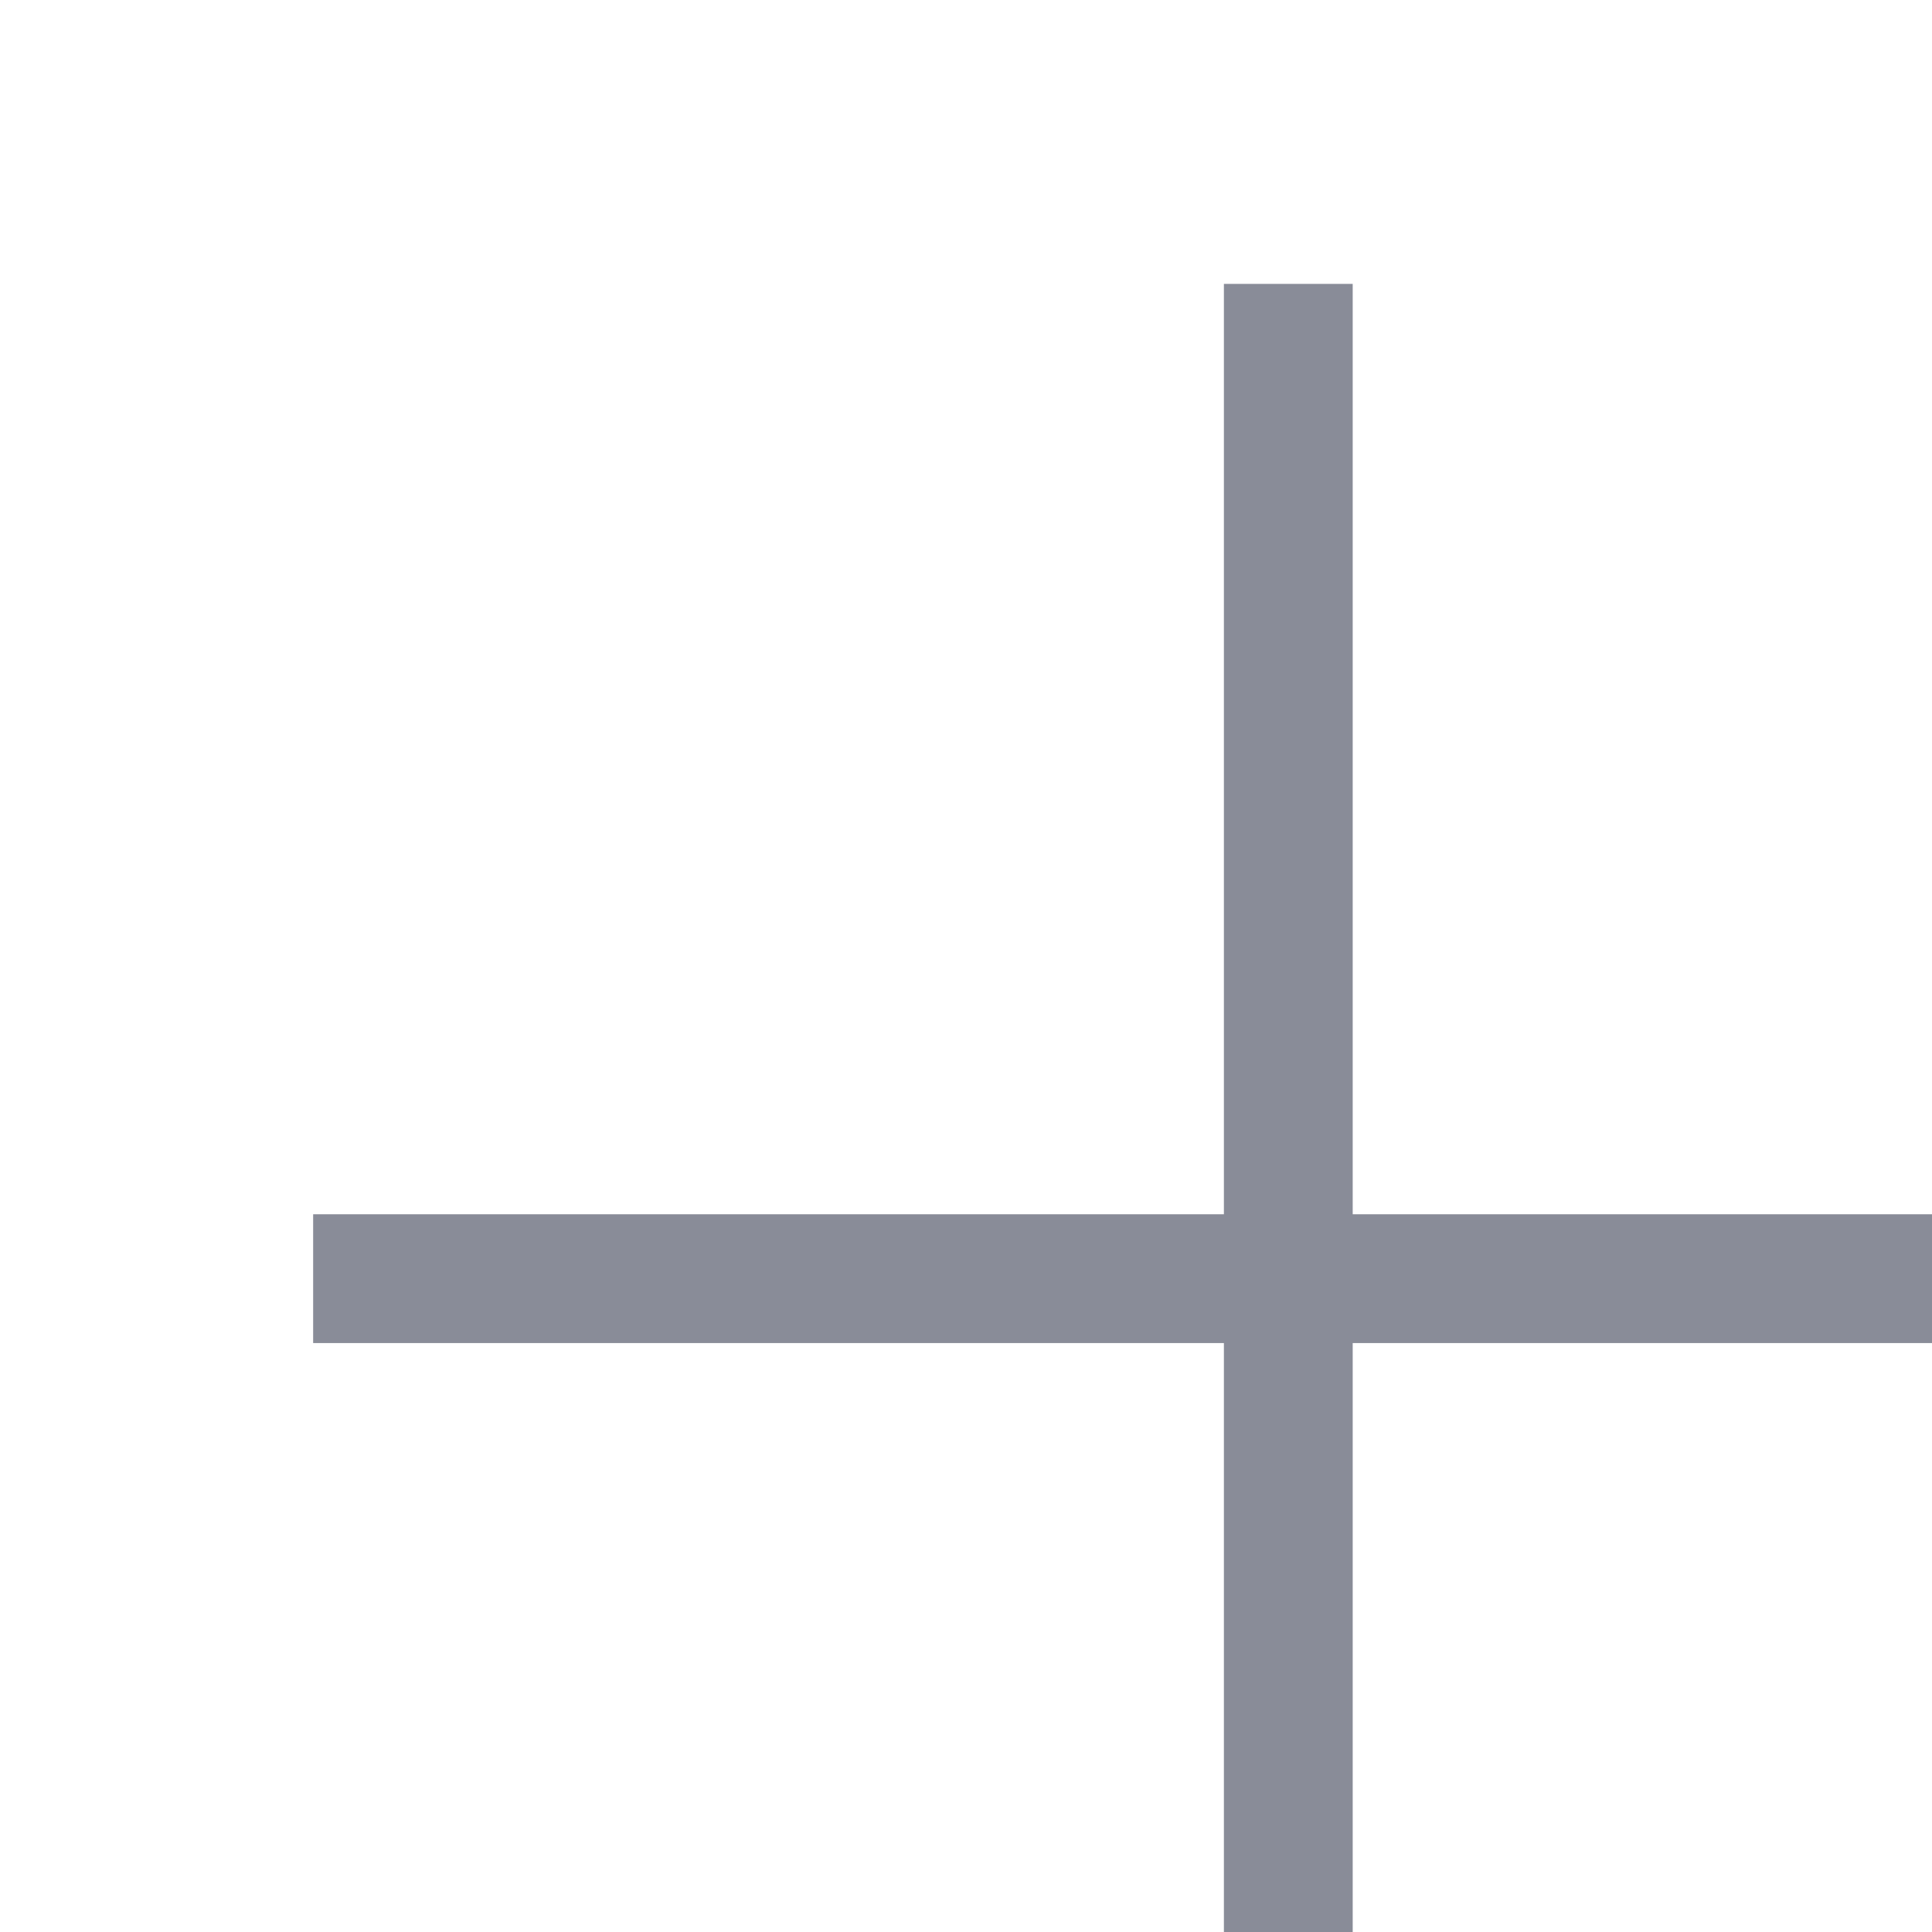
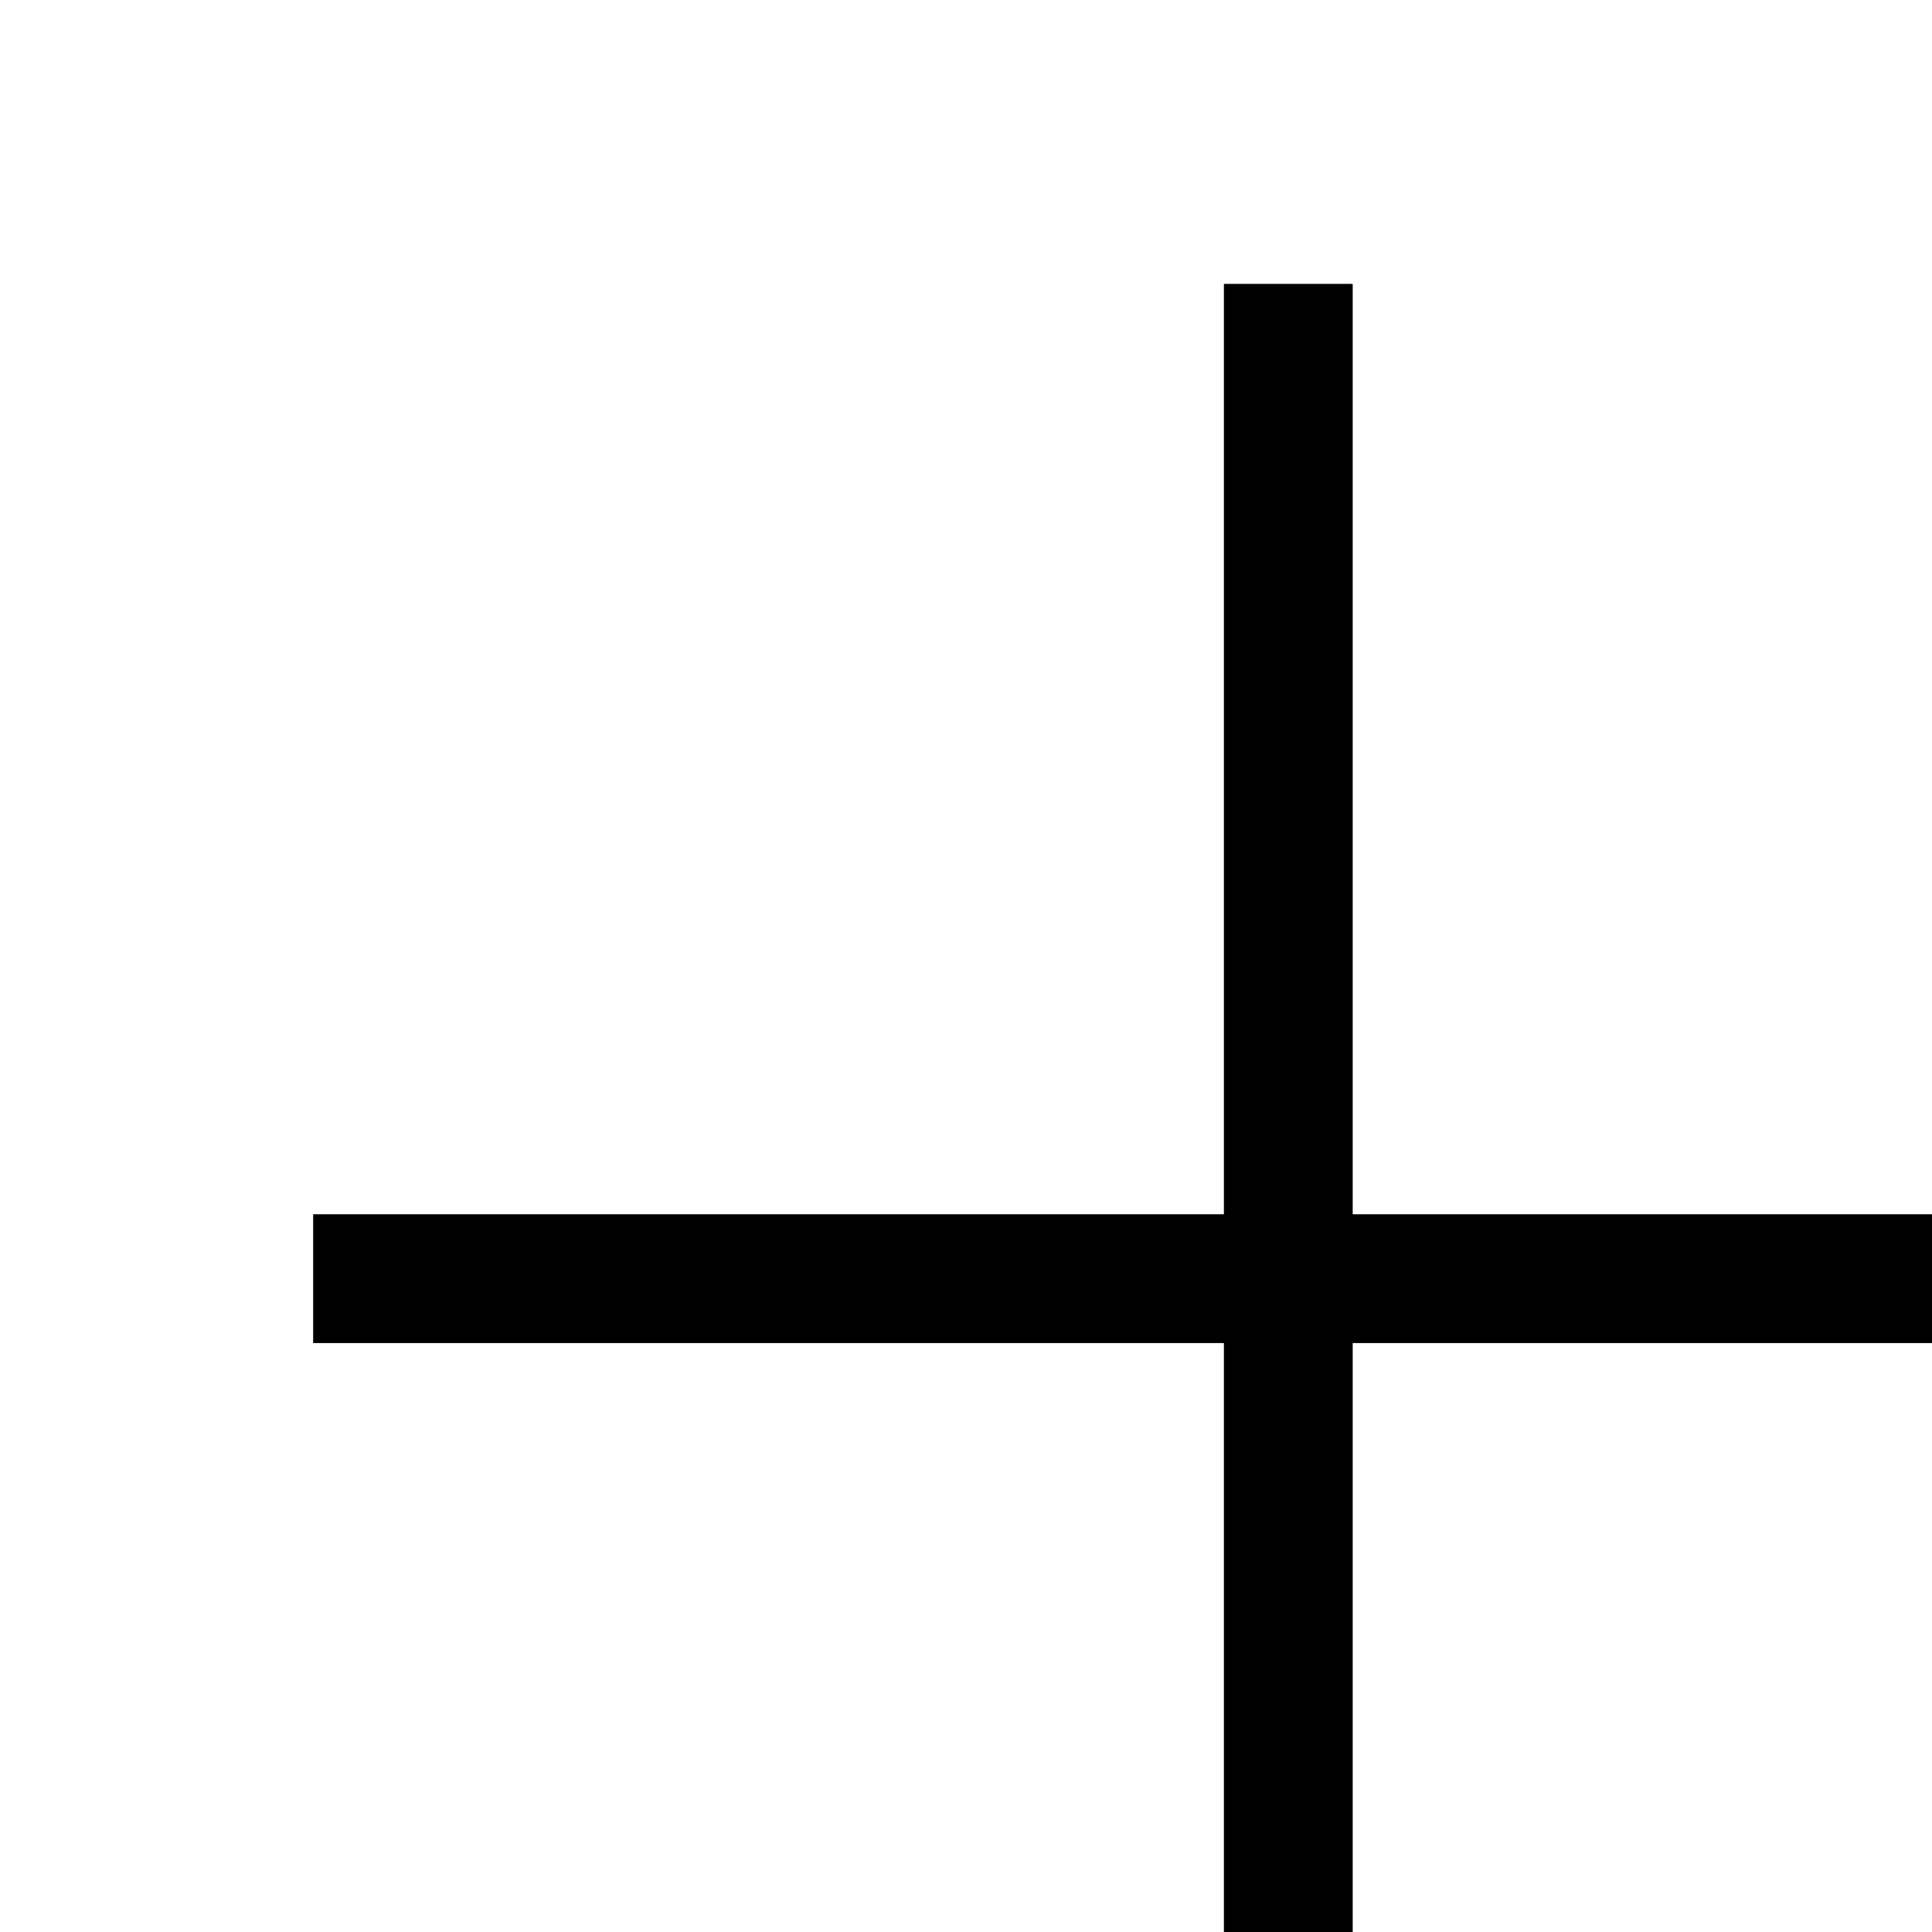
- <svg xmlns="http://www.w3.org/2000/svg" fill="none">
-   <rect x="1.945" y="7.542" width="12" height="0.8" fill="#898C98" />
-   <rect x="7.602" y="13.764" width="12" height="0.8" transform="rotate(-90 7.60156 13.7637)" fill="#898C98" />
+ <svg xmlns="http://www.w3.org/2000/svg" fill="currentColor">
+   <rect x="1.945" y="7.542" width="12" height="0.8" fill="currentColor" />
+   <rect x="7.602" y="13.764" width="12" height="0.8" transform="rotate(-90 7.60156 13.7637)" fill="currentColor" />
</svg>
